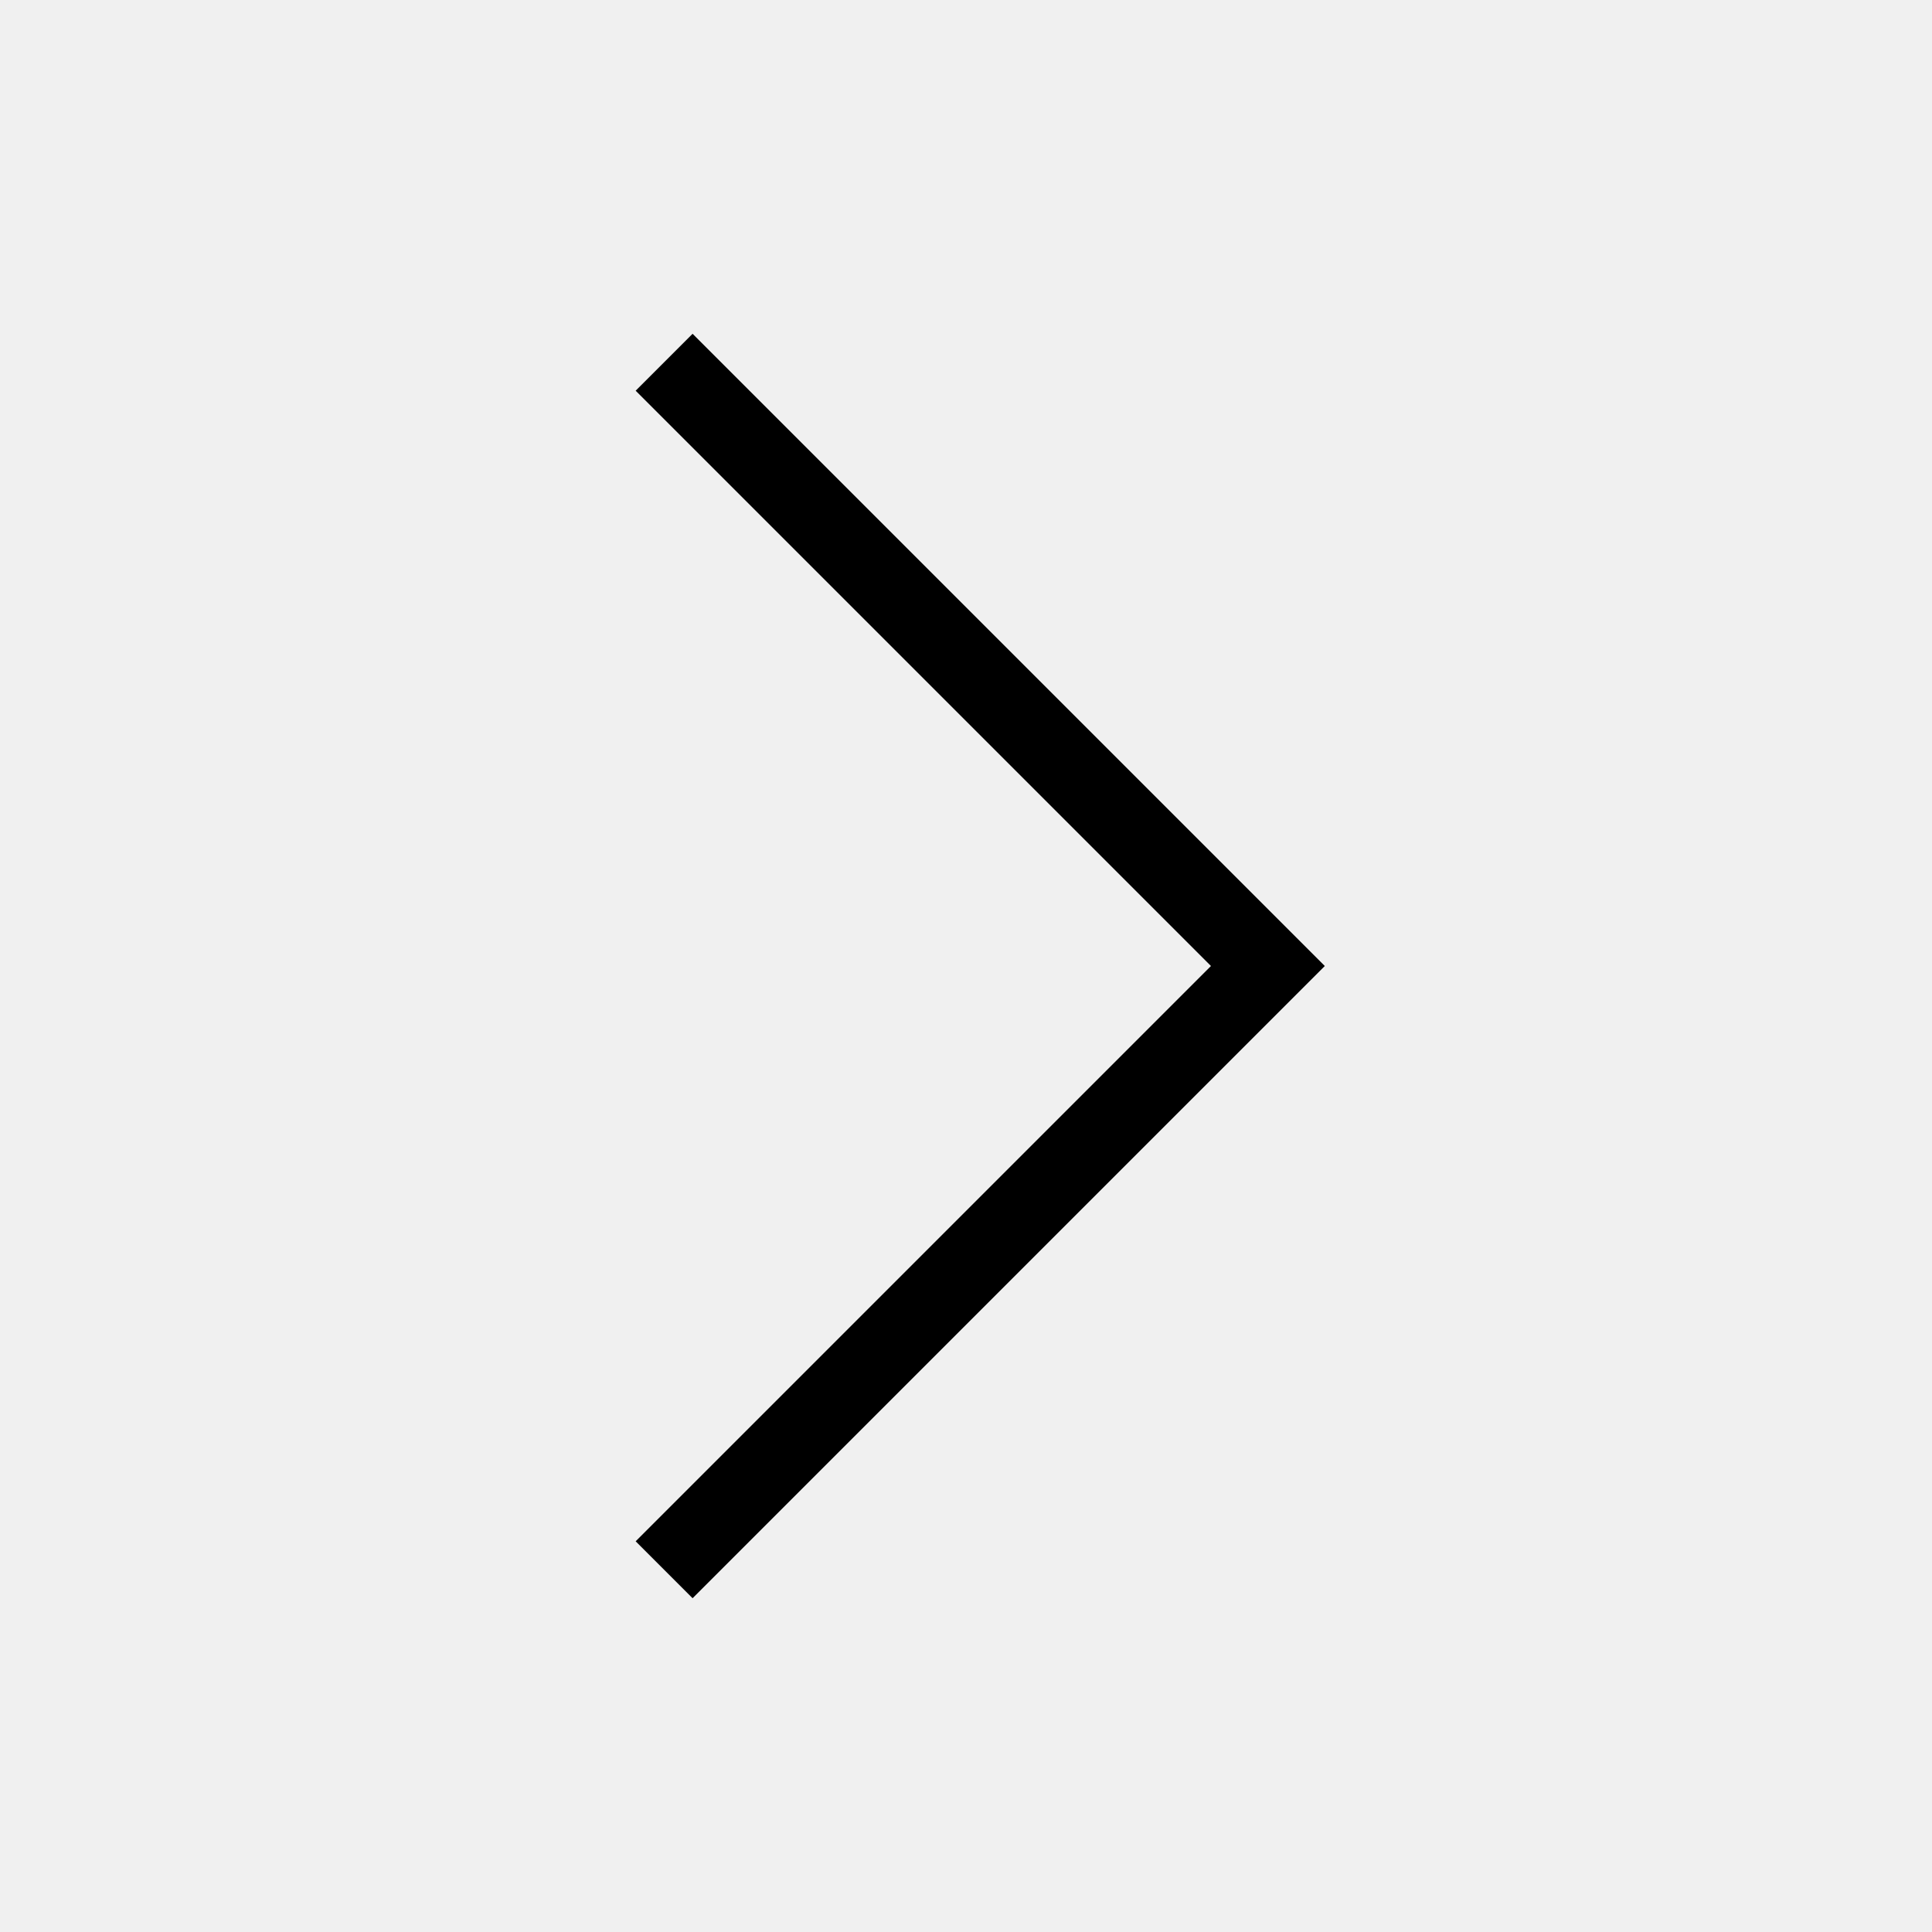
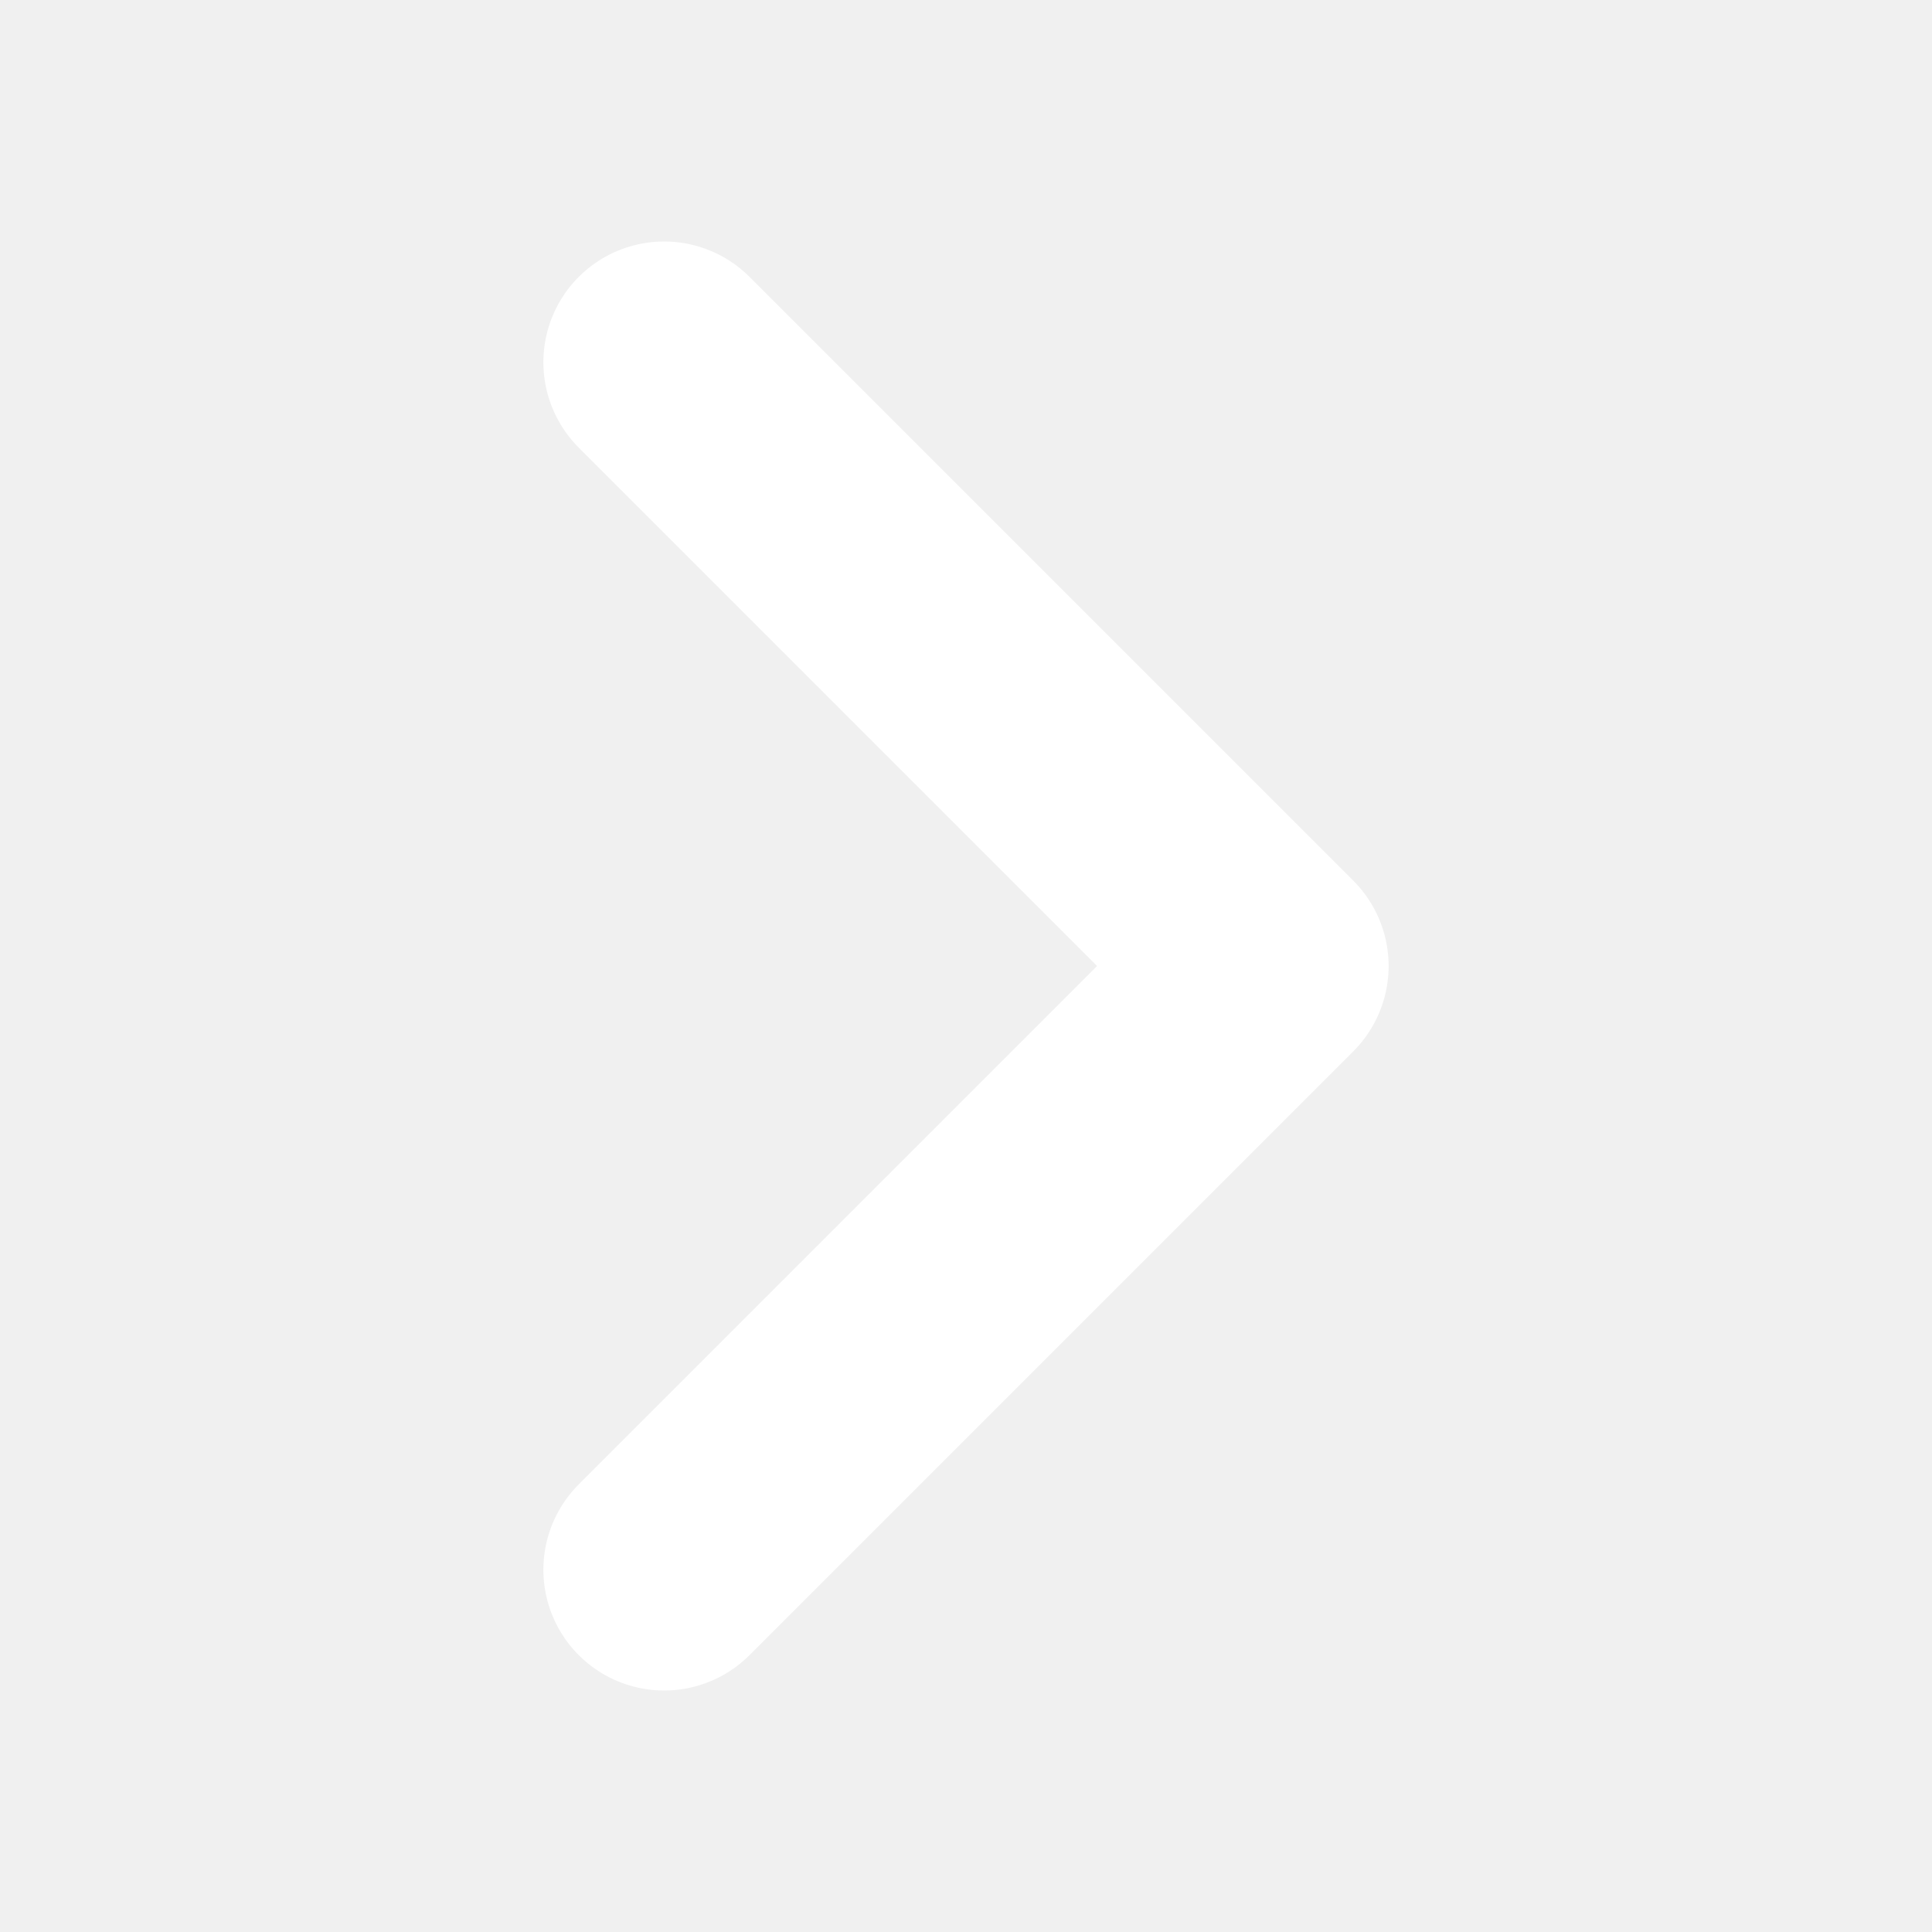
- <svg xmlns="http://www.w3.org/2000/svg" fill="none" viewBox="0 0 24 24" strokeWidth="1.5" stroke="currentColor">
-   <path strokeLinecap="round" strokeLinejoin="round" strokeWidth="3" d="M8.25 4.5l7.5 7.5-7.5 7.5" />
+ <svg xmlns="http://www.w3.org/2000/svg" fill="none" viewBox="0 0 24 24" stroke-width="3" stroke="white">
+   <path stroke-linecap="round" stroke-linejoin="round" stroke-width="3" d="M8.25 4.5l7.5 7.5-7.5 7.5" />
</svg>
